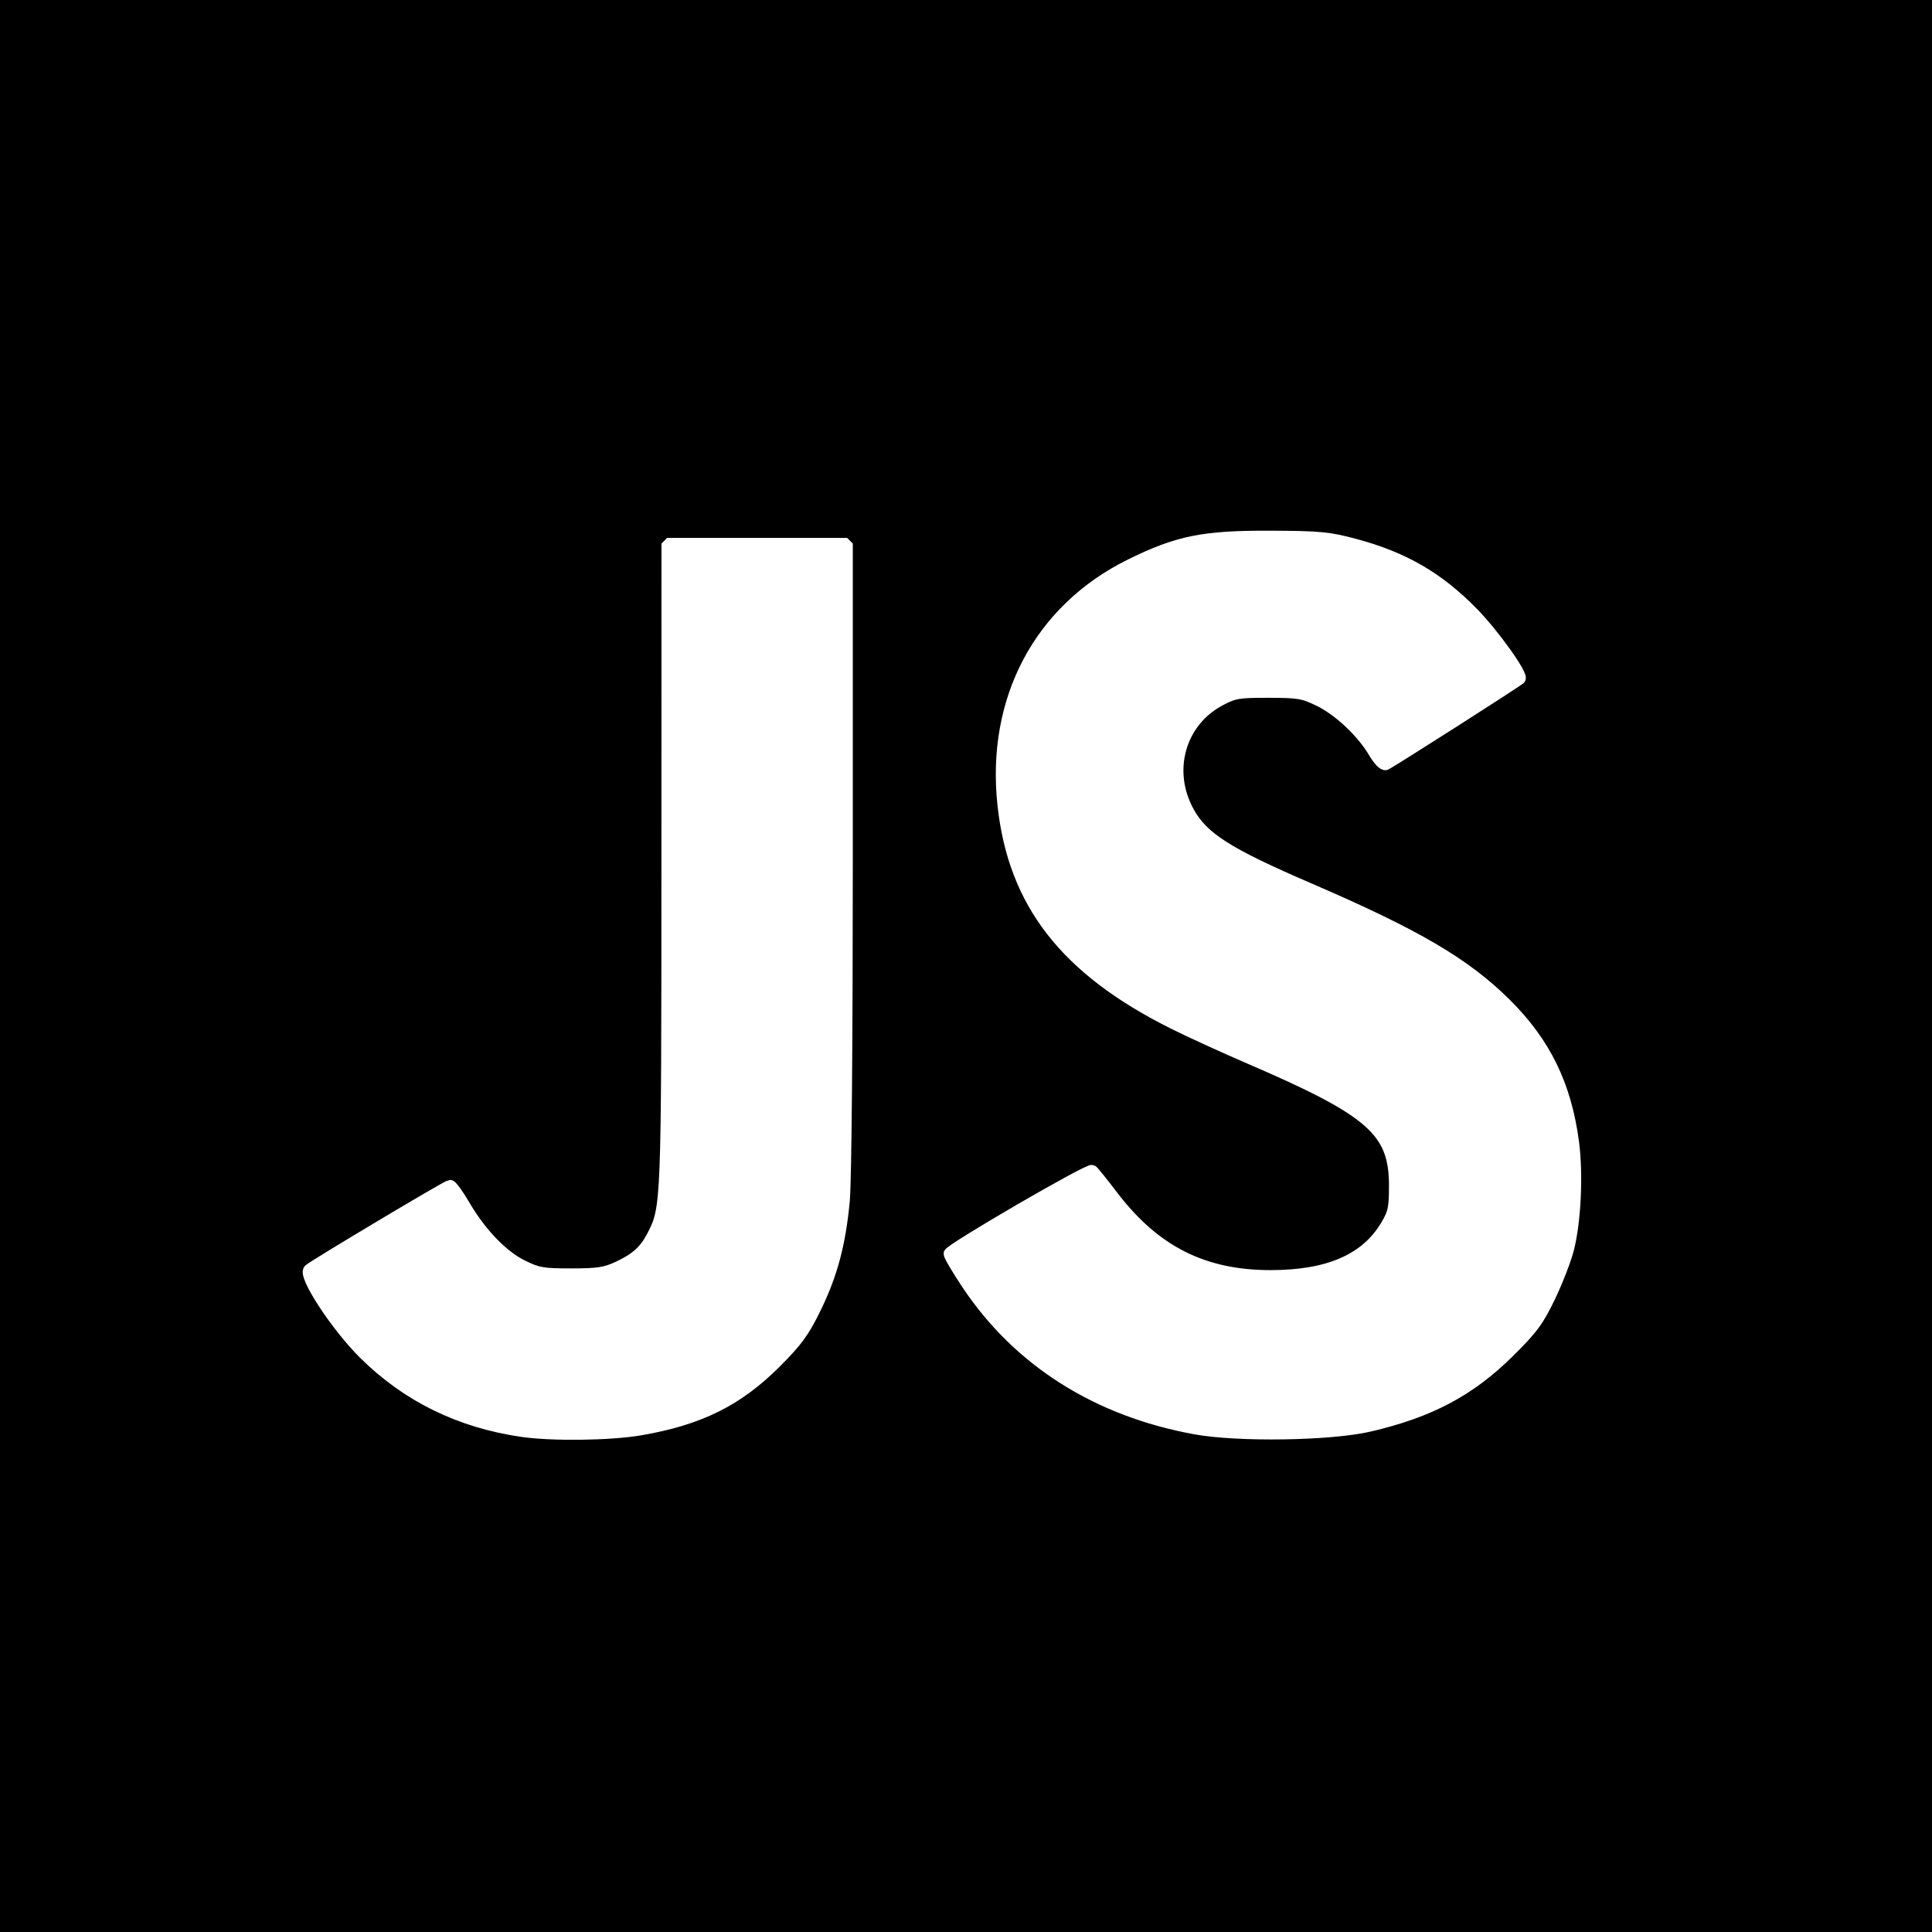
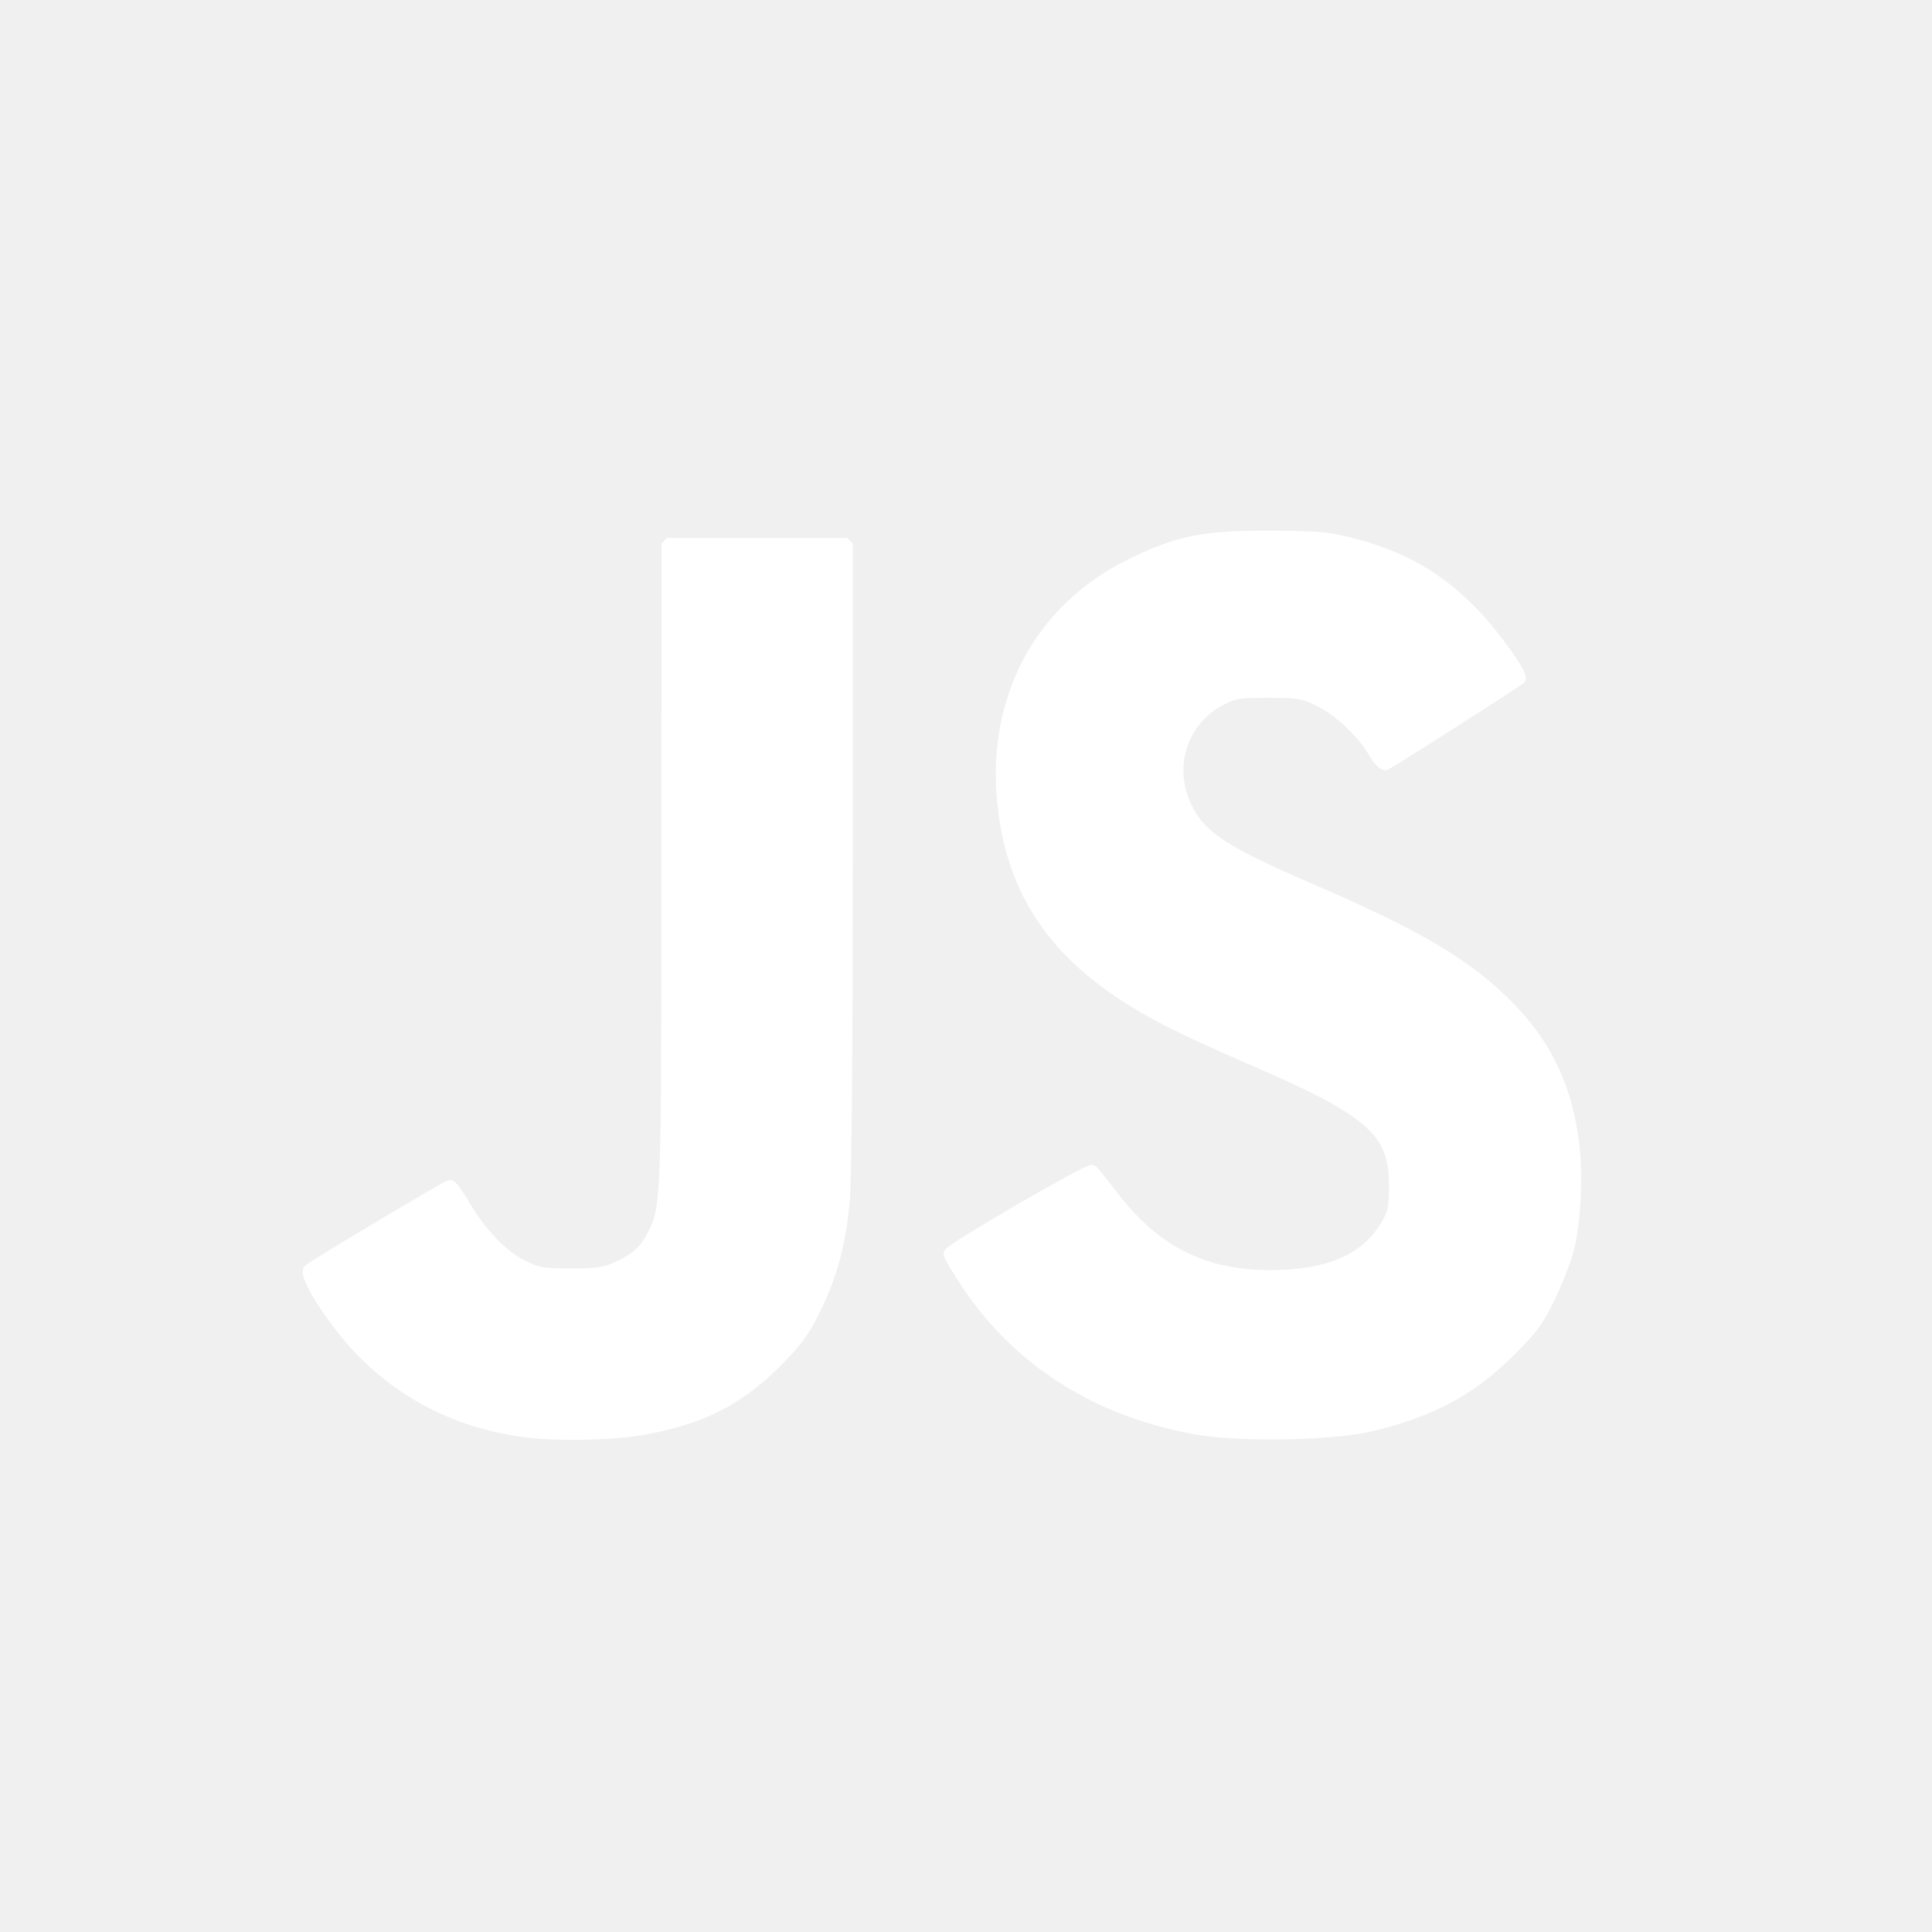
<svg xmlns="http://www.w3.org/2000/svg" id="svg1080" version="1.1" viewBox="0 0 630 630">
-   <defs id="defs1084" />
-   <rect y="0" x="0" height="630" width="630" />
  <path id="path4793" d="m 170.183,466.712 c -20.298,-2.961 -37.399,-11.348 -51.415,-25.218 -9.102,-9.007 -20.004,-25.682 -17.959,-27.468 1.824,-1.593 45.114,-27.427 45.959,-27.427 0.503,0 2.605,2.889 4.67,6.421 5.361,9.164 12.405,16.483 18.965,19.704 5.021,2.466 6.573,2.733 15.838,2.733 8.65,0 11.042,-0.355 15.151,-2.249 5.974,-2.753 8.904,-5.401 11.43,-10.328 4.65,-9.069 4.688,-10.056 4.706,-121.201 l 0.017,-104.429 h 29.348 29.348 l -8.2e-4,101.984 c -4.9e-4,60.942 -0.397,106.165 -0.986,112.374 -1.339,14.12 -4.005,24.054 -9.419,35.098 -3.792,7.735 -5.967,10.703 -12.972,17.697 -12.353,12.336 -24.835,18.516 -44.05,21.809 -9.859,1.69 -28.786,1.934 -38.631,0.498 z" style="opacity:1;fill:#ffffff;fill-opacity:1;fill-rule:nonzero;stroke:#ffffff;stroke-width:3.697;stroke-linejoin:bevel;stroke-miterlimit:4;stroke-dasharray:none;stroke-opacity:1" />
  <path id="path4795" d="m 389.719,465.882 c -31.97,-5.836 -57.536,-22.025 -74.253,-47.017 -3.28,-4.904 -5.948,-9.438 -5.929,-10.075 0.041,-1.363 45.544,-27.802 46.611,-27.083 0.399,0.269 3.411,4.011 6.693,8.315 13.682,17.943 29.522,25.964 51.335,25.994 19.029,0.027 31.335,-5.346 37.927,-16.559 2.343,-3.986 2.671,-5.564 2.671,-12.859 0,-17.804 -7.469,-24.342 -47.446,-41.535 -8.34,-3.587 -19.565,-8.728 -24.946,-11.424 -34.989,-17.537 -51.792,-39.162 -55.268,-71.126 -3.742,-34.41 11.836,-63.801 41.572,-78.438 15.408,-7.584 23.743,-9.265 45.489,-9.173 16.228,0.068 19.076,0.338 27.569,2.607 16.029,4.282 27.311,10.83 38.631,22.42 6.836,6.999 16.37,20.392 15.249,21.42 -1.21,1.109 -42.464,27.433 -43.787,27.94 -0.684,0.263 -2.35,-1.473 -3.819,-3.98 -3.824,-6.525 -11.437,-13.683 -17.899,-16.829 -5.16,-2.512 -6.642,-2.763 -16.432,-2.783 -9.84,-0.02 -11.192,0.205 -15.798,2.635 -13.094,6.906 -17.66,22.868 -10.371,36.26 4.659,8.561 12.519,13.584 39.376,25.165 34.967,15.079 50.862,24.396 64.17,37.616 12.794,12.71 19.513,26.476 21.982,45.042 1.382,10.387 0.683,25.65 -1.59,34.728 -0.875,3.497 -3.588,10.527 -6.029,15.621 -3.821,7.976 -5.676,10.489 -13.36,18.098 -12.771,12.646 -25.816,19.564 -45.546,24.157 -12.67,2.949 -42.863,3.409 -56.802,0.864 z" style="opacity:1;fill:#ffffff;fill-opacity:1;fill-rule:nonzero;stroke:#ffffff;stroke-width:3.697;stroke-linejoin:bevel;stroke-miterlimit:4;stroke-dasharray:none;stroke-opacity:1" />
</svg>
